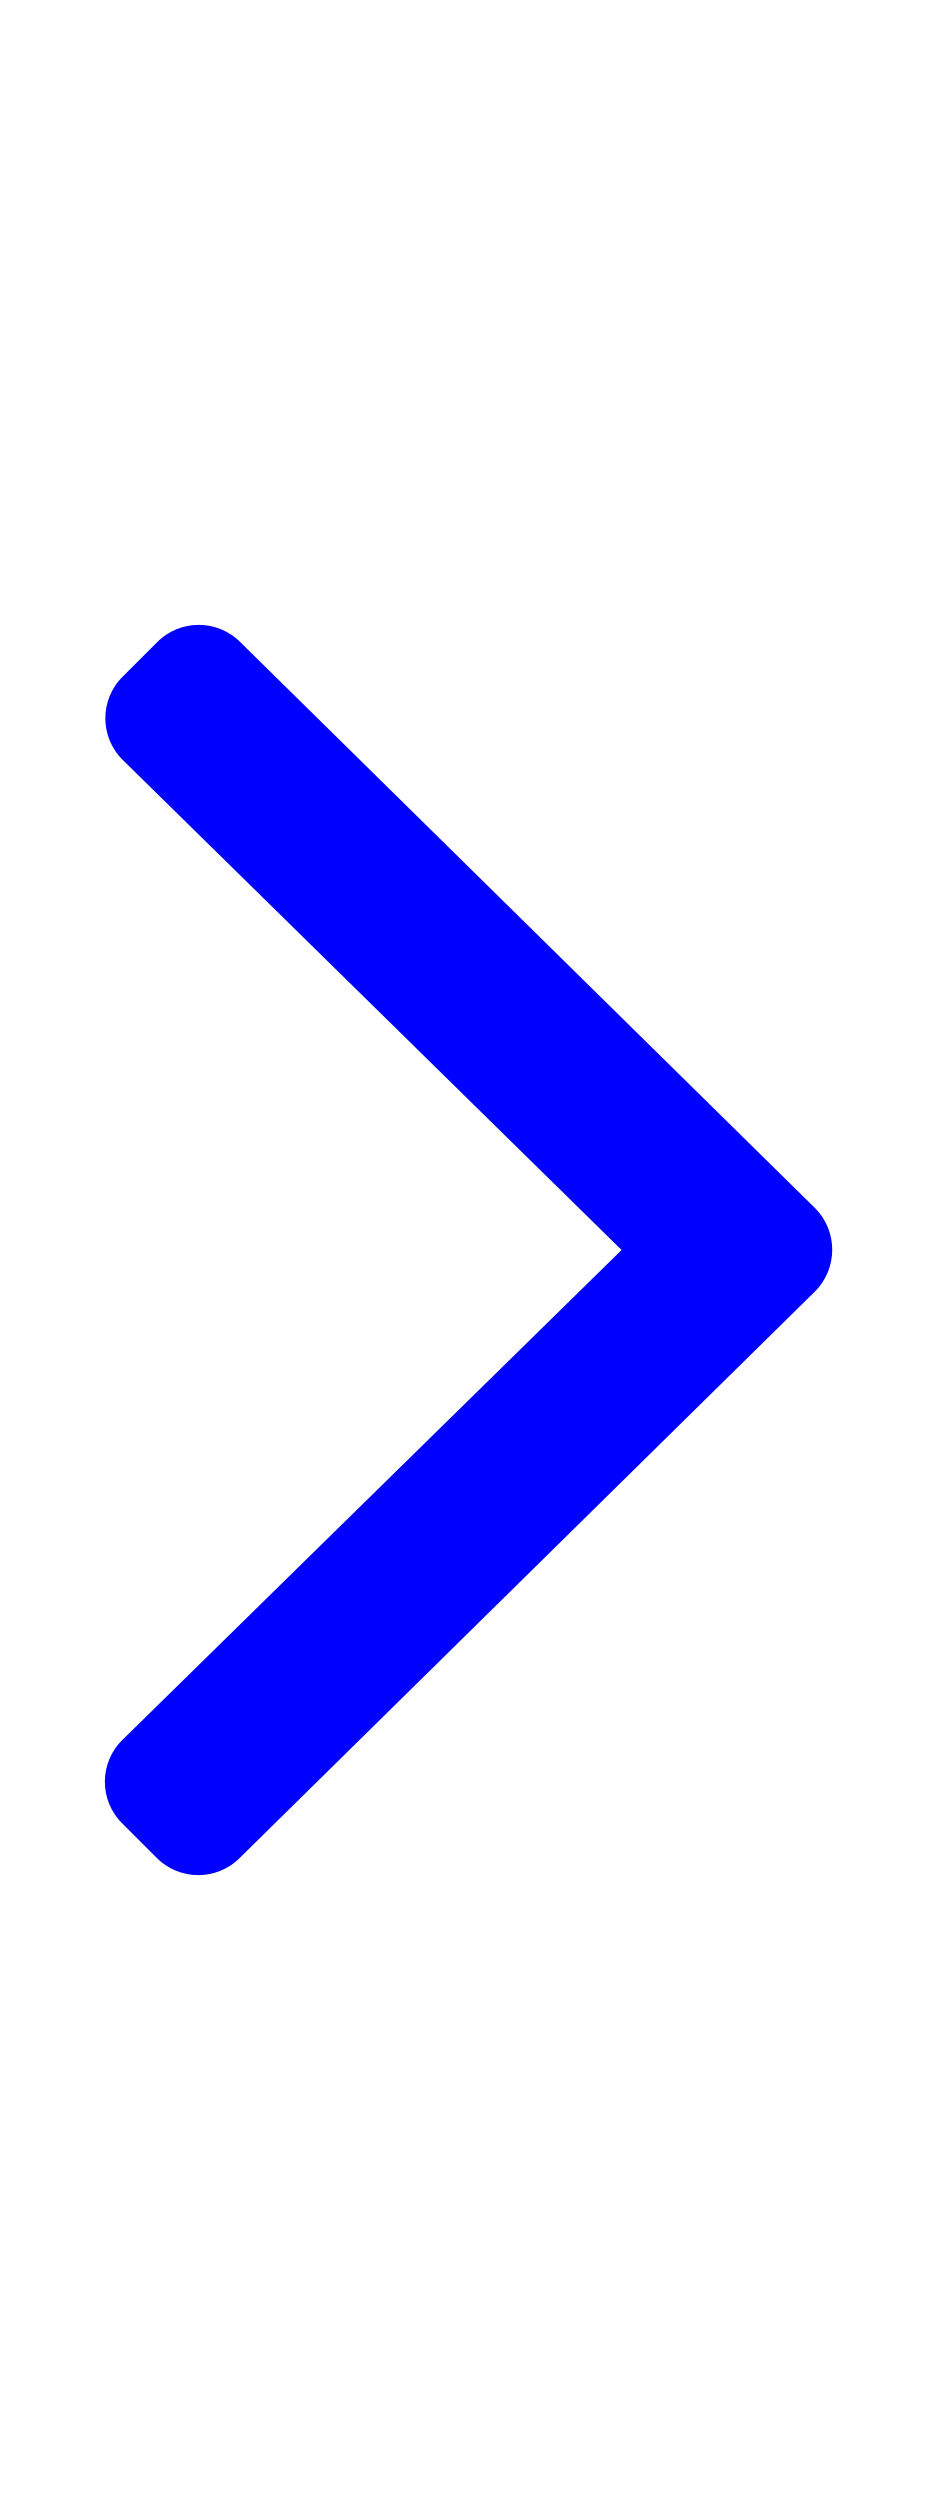
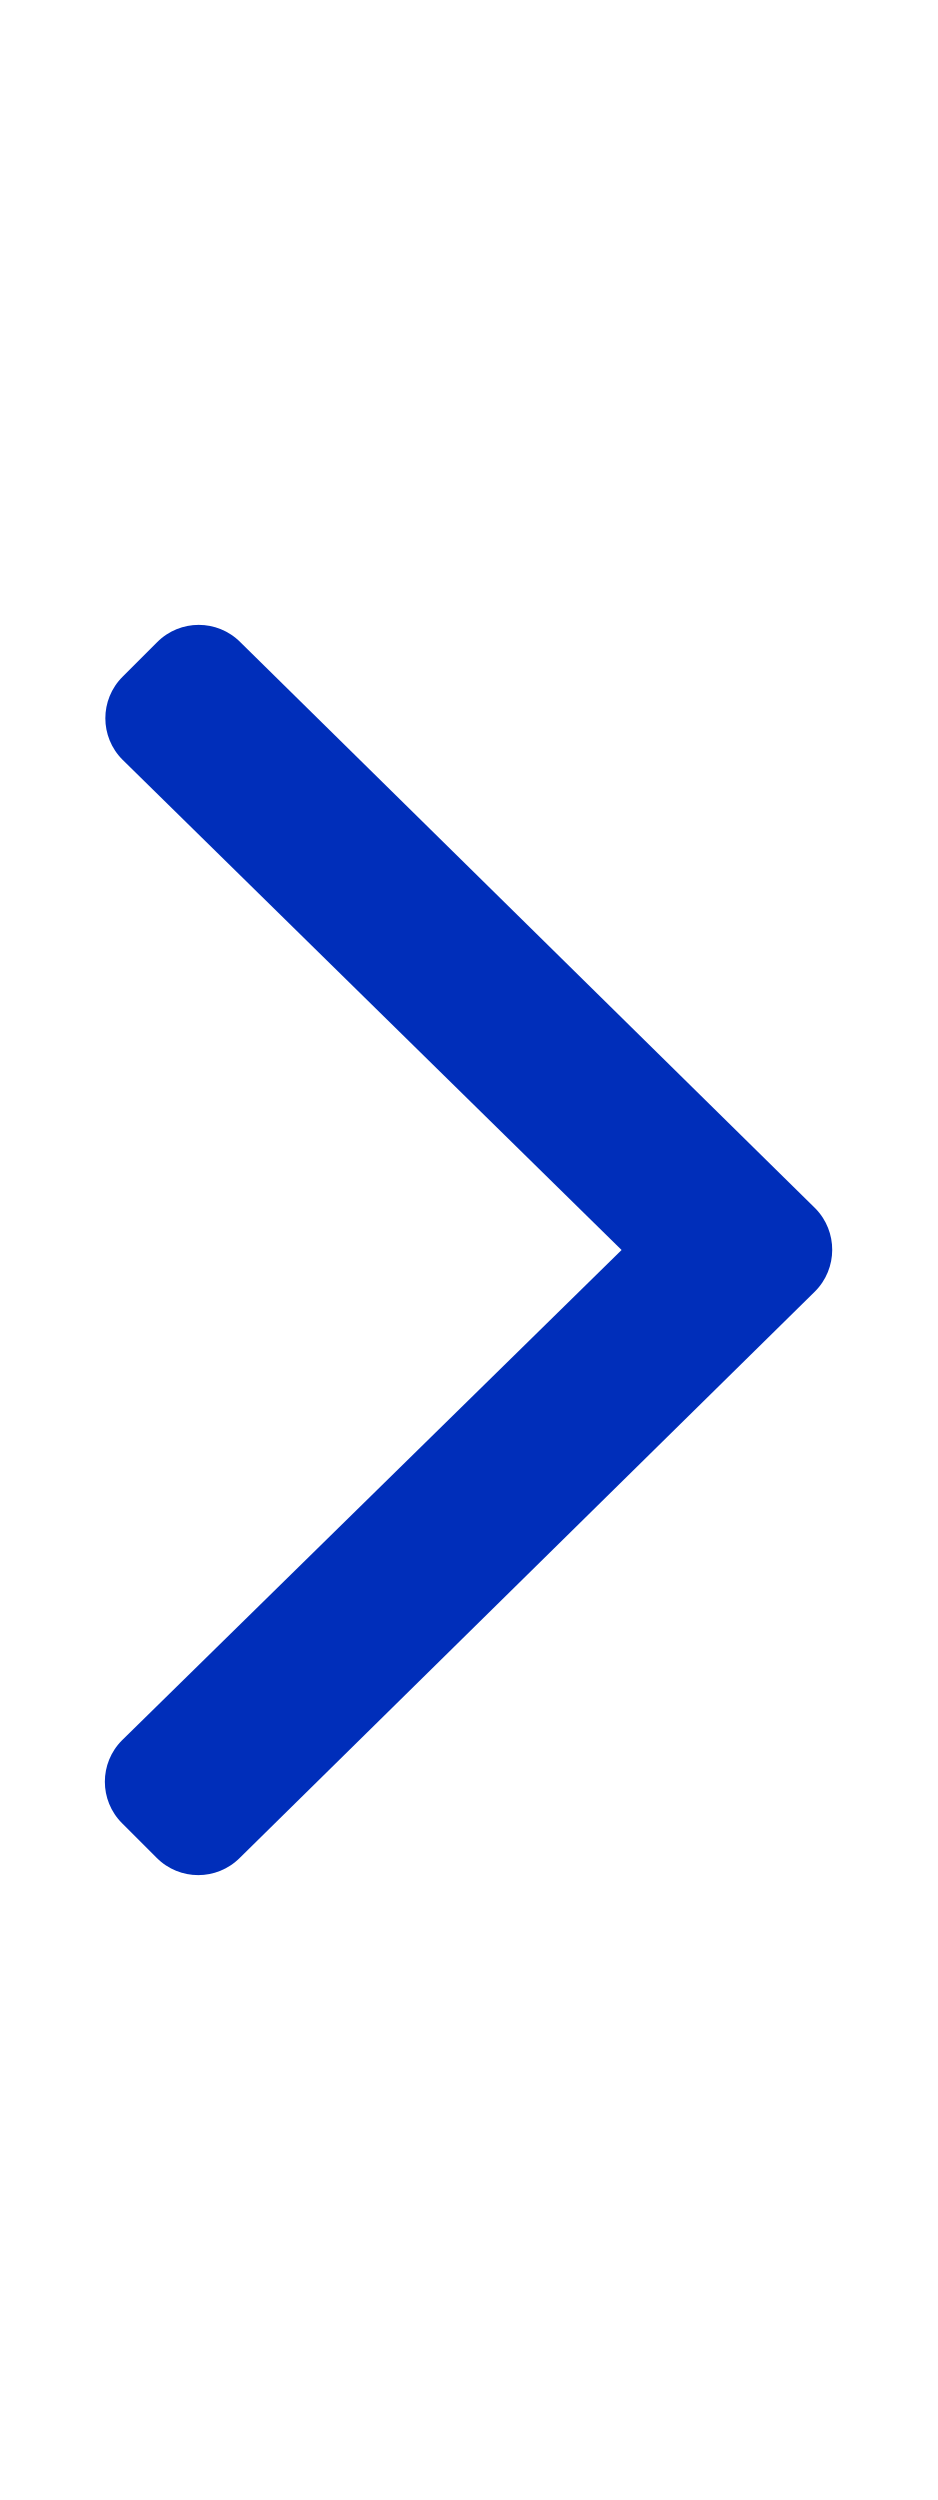
<svg xmlns="http://www.w3.org/2000/svg" viewBox="0 0 192 512">
-   <path fill="blue" d="M166.9 264.5l-117.8 116c-4.7 4.7-12.3 4.7-17 0l-7.1-7.1c-4.7-4.7-4.7-12.3 0-17L127.3 256 25.1 155.6c-4.7-4.7-4.7-12.3 0-17l7.1-7.1c4.7-4.7 12.3-4.7 17 0l117.8 116c4.6 4.7 4.6 12.3-.1 17z" />
+   <path fill="#002eba" d="M166.9 264.5l-117.8 116c-4.7 4.7-12.3 4.7-17 0l-7.1-7.1c-4.7-4.7-4.7-12.3 0-17L127.3 256 25.1 155.6c-4.7-4.7-4.7-12.3 0-17l7.1-7.1c4.7-4.7 12.3-4.7 17 0l117.8 116c4.6 4.7 4.6 12.3-.1 17z" />
</svg>
